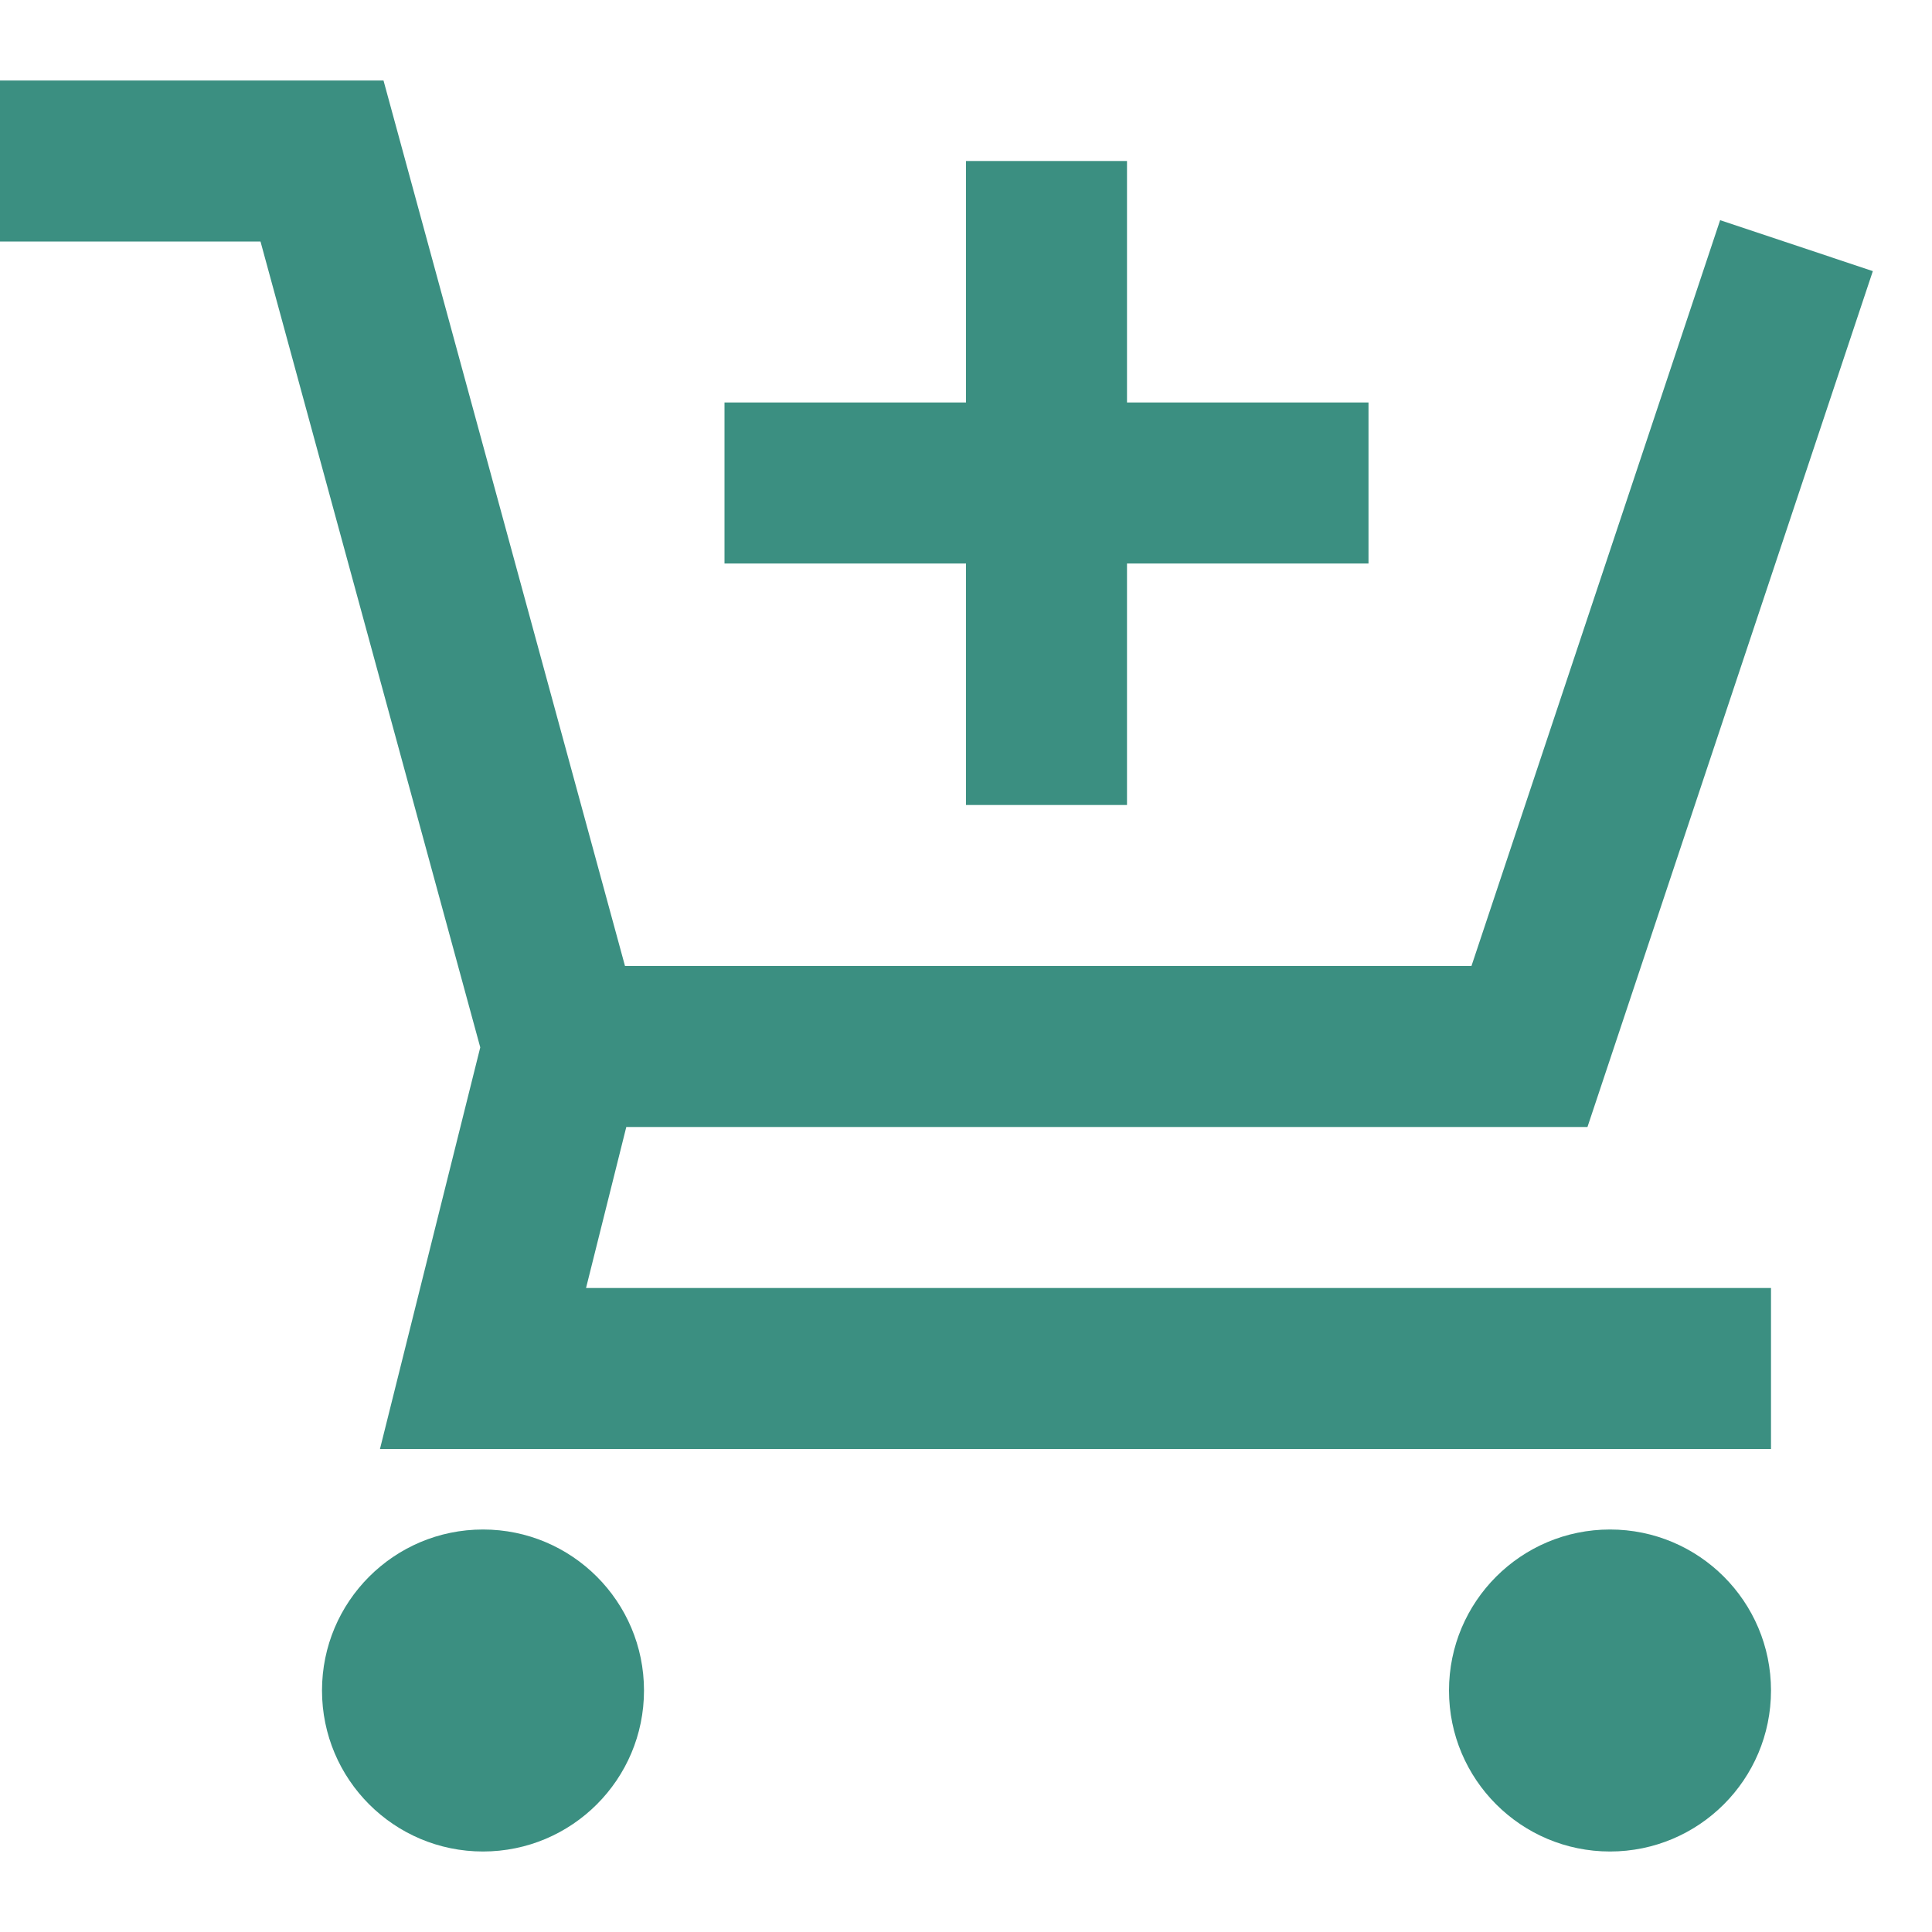
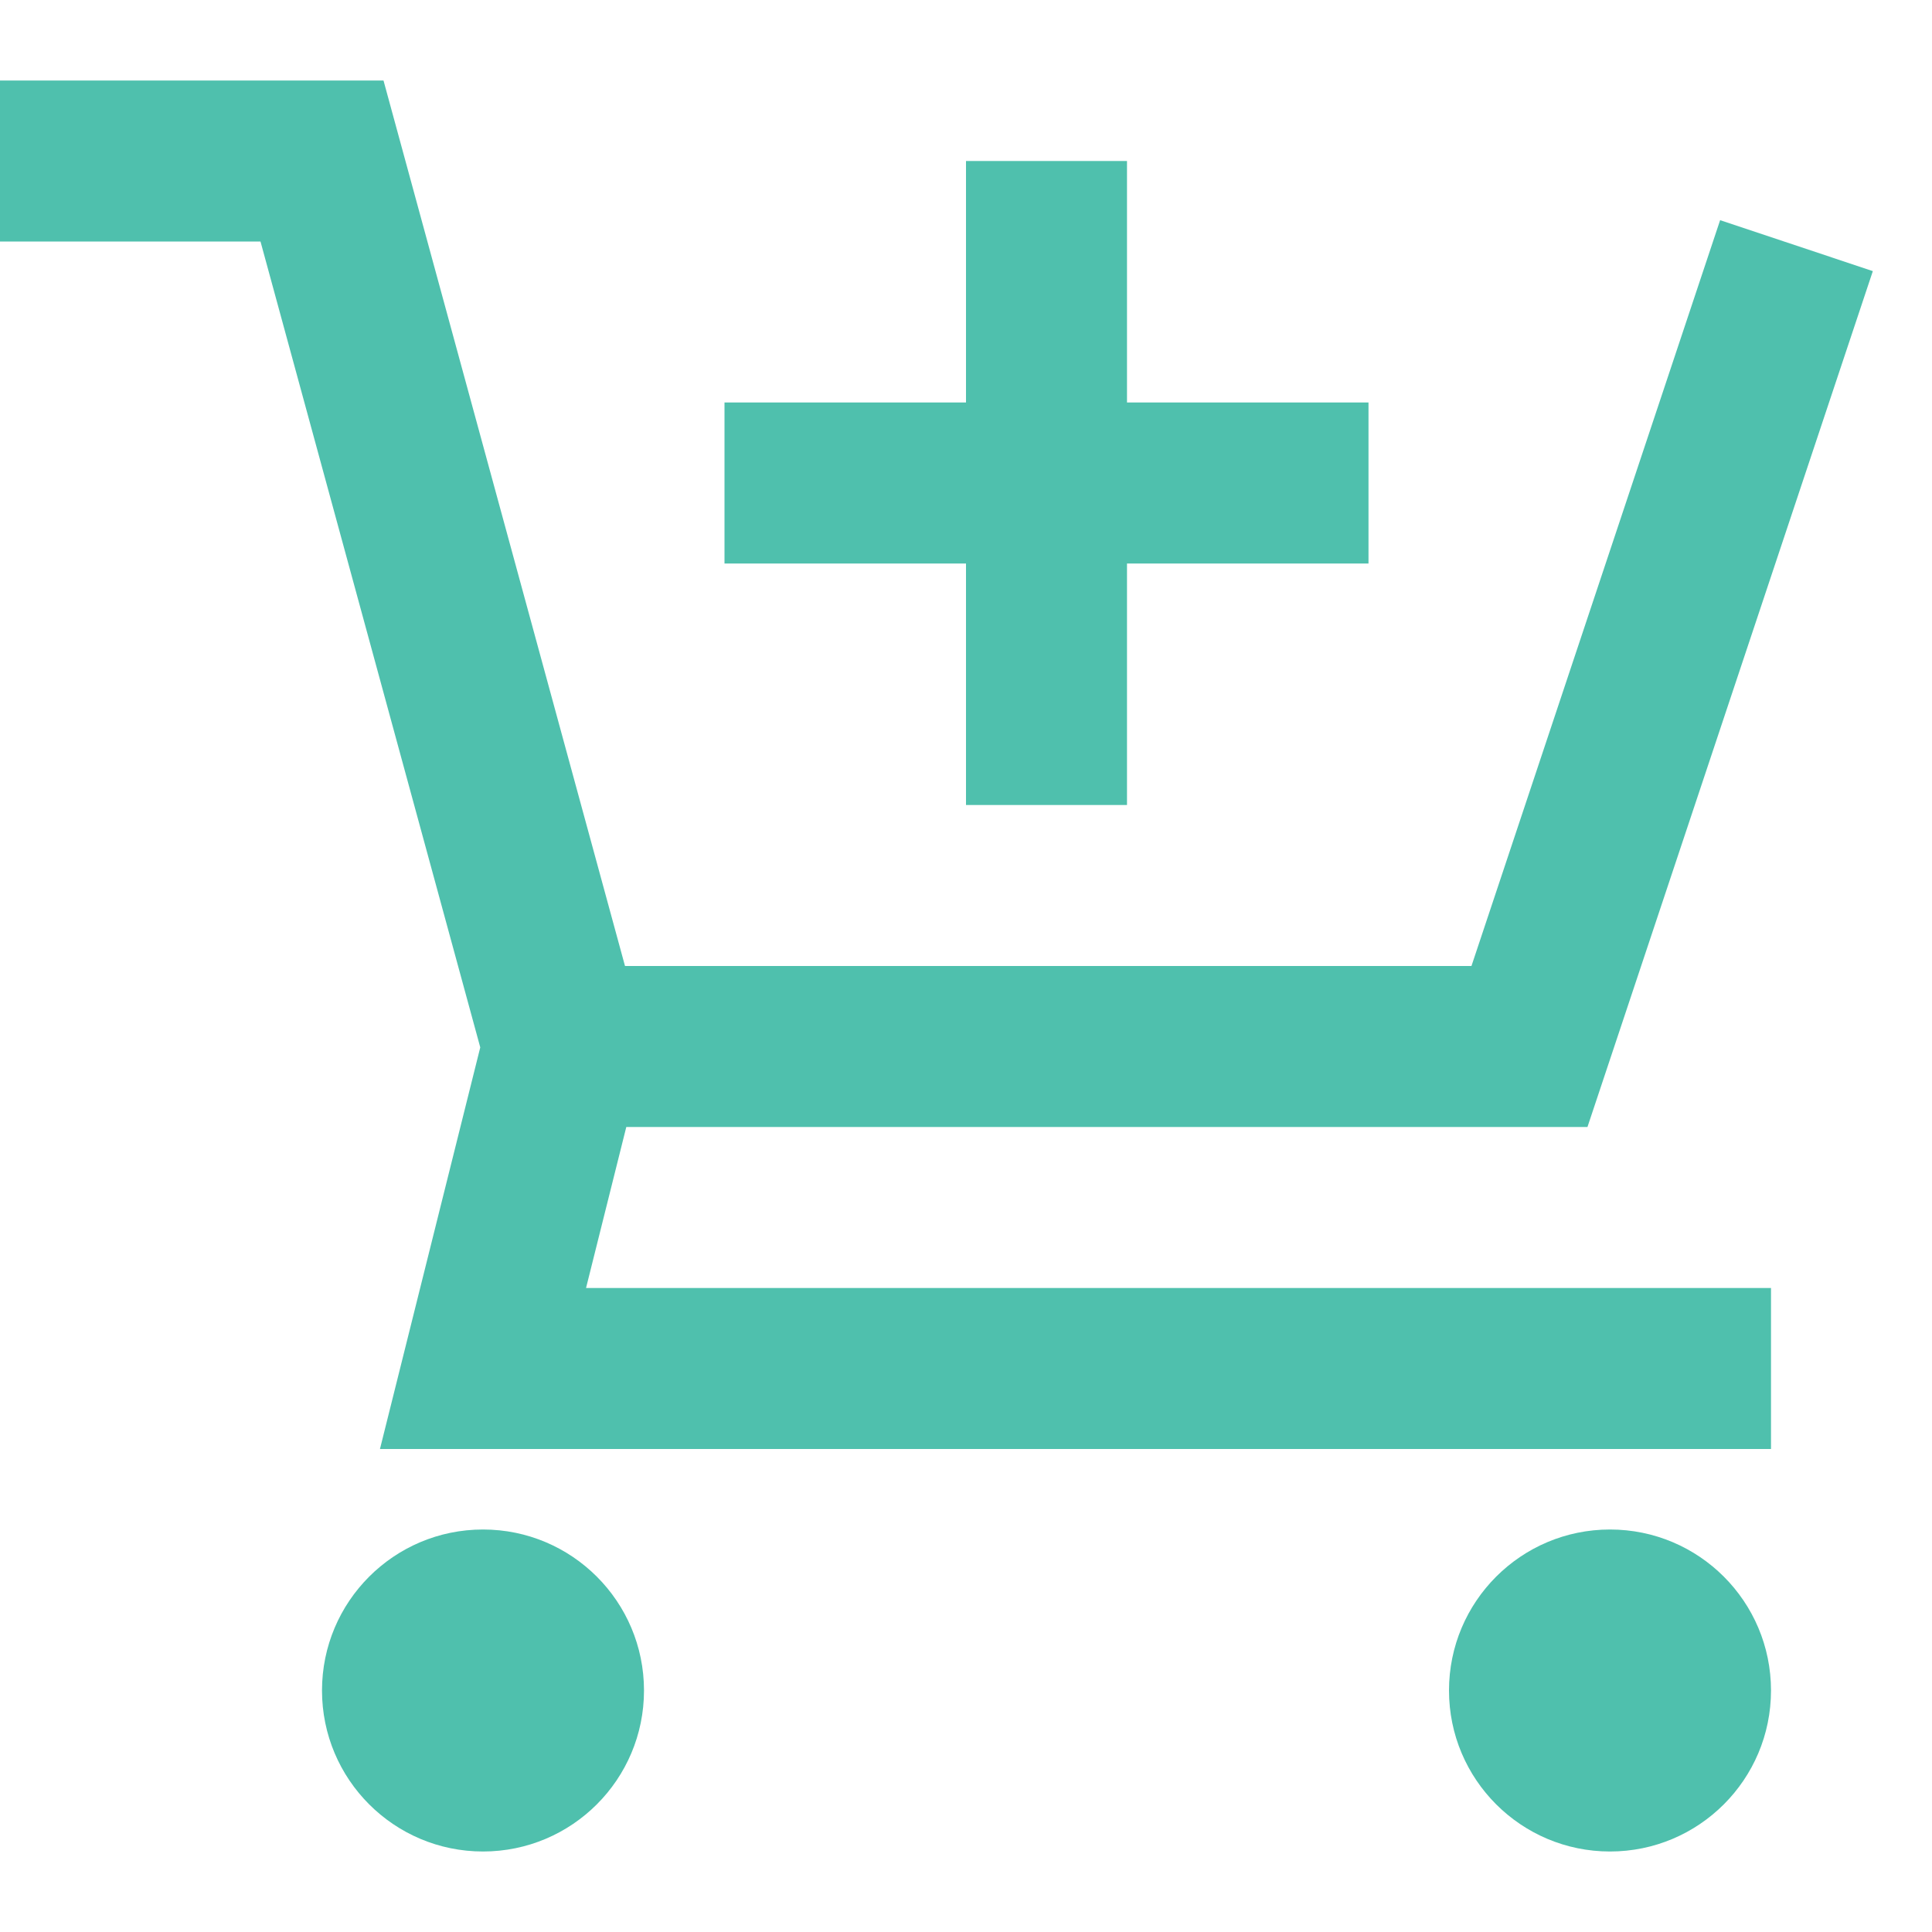
<svg xmlns="http://www.w3.org/2000/svg" width="1em" height="1em" viewBox="0 0 24 24">
-   <path fill="#3b8f81" d="M0 1h4.764l3 11h10.515l3.089-9.265l1.897.633L19.72 14H7.78l-.5 2H22v2H4.72l1.246-4.989L3.236 3H0zm14 1v3h3v2h-3v3h-2V7H9V5h3V2zM4 21a2 2 0 1 1 4 0a2 2 0 0 1-4 0m14 0a2 2 0 1 1 4 0a2 2 0 0 1-4 0" />
+   <path fill="#4FC0AD" d="M0 1h4.764l3 11h10.515l3.089-9.265l1.897.633L19.72 14H7.78l-.5 2H22v2H4.72l1.246-4.989L3.236 3H0zm14 1v3h3v2h-3v3h-2V7H9V5h3V2zM4 21a2 2 0 1 1 4 0a2 2 0 0 1-4 0m14 0a2 2 0 1 1 4 0a2 2 0 0 1-4 0" />
</svg>
